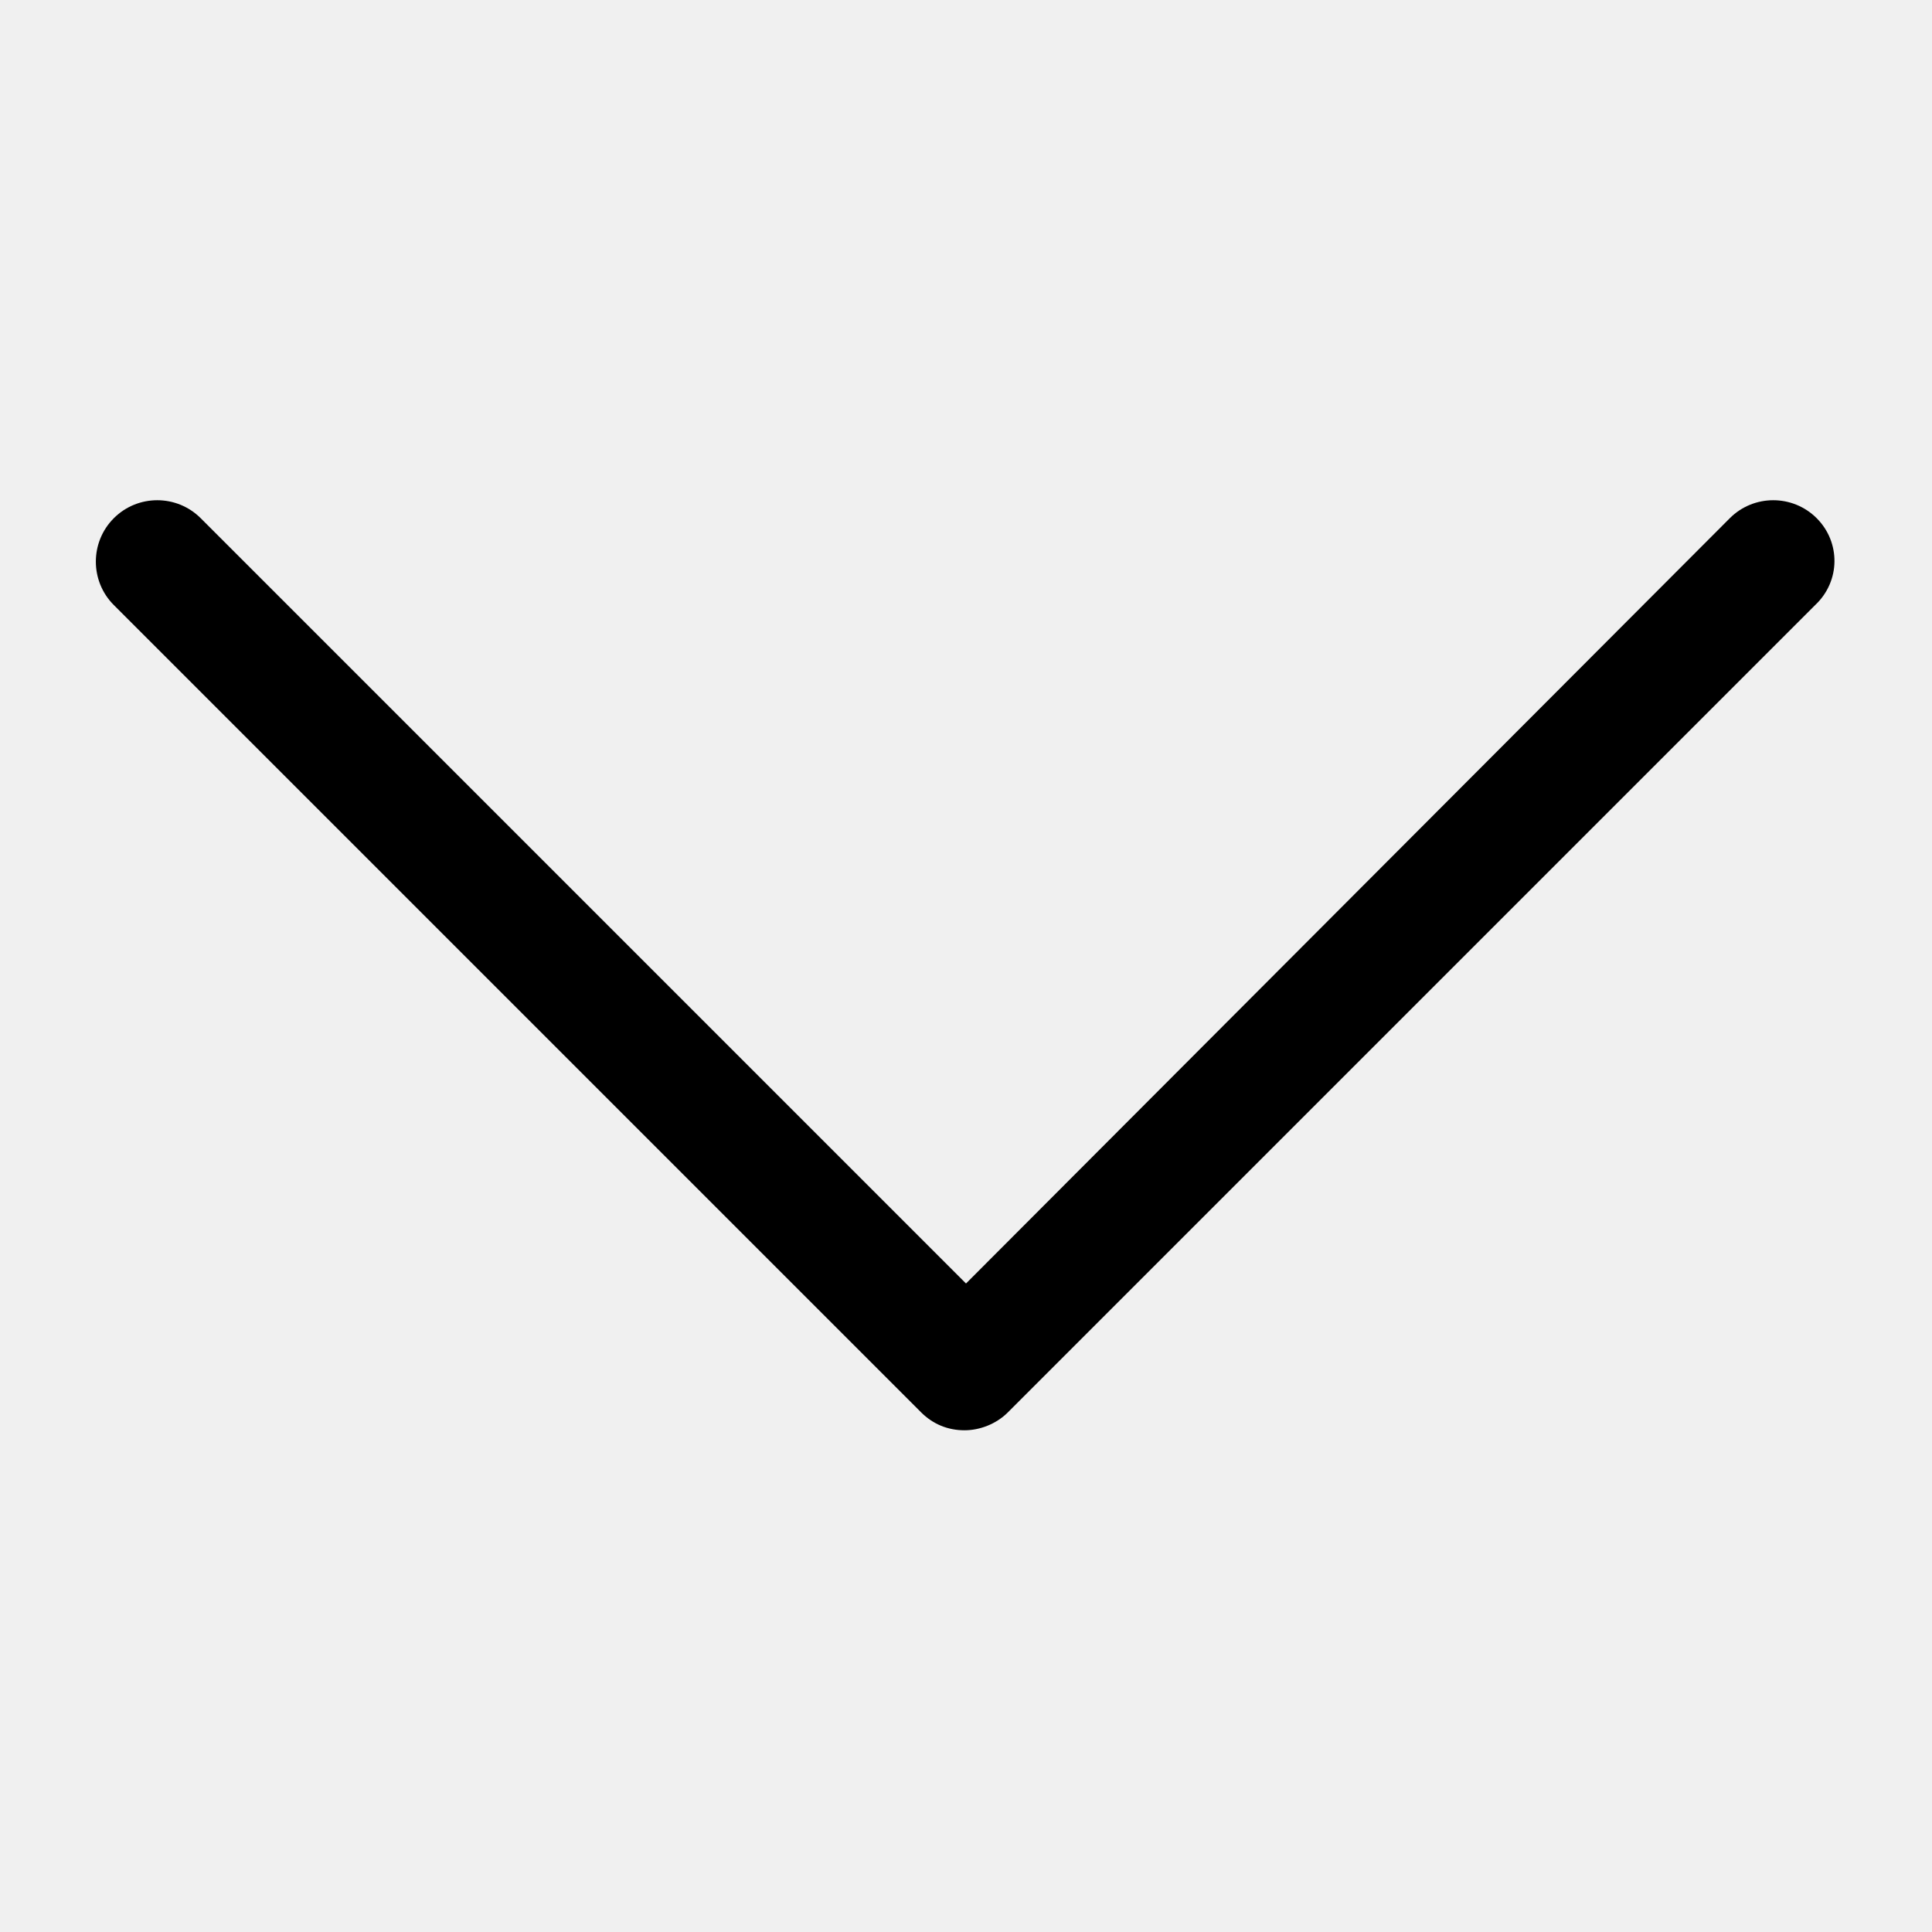
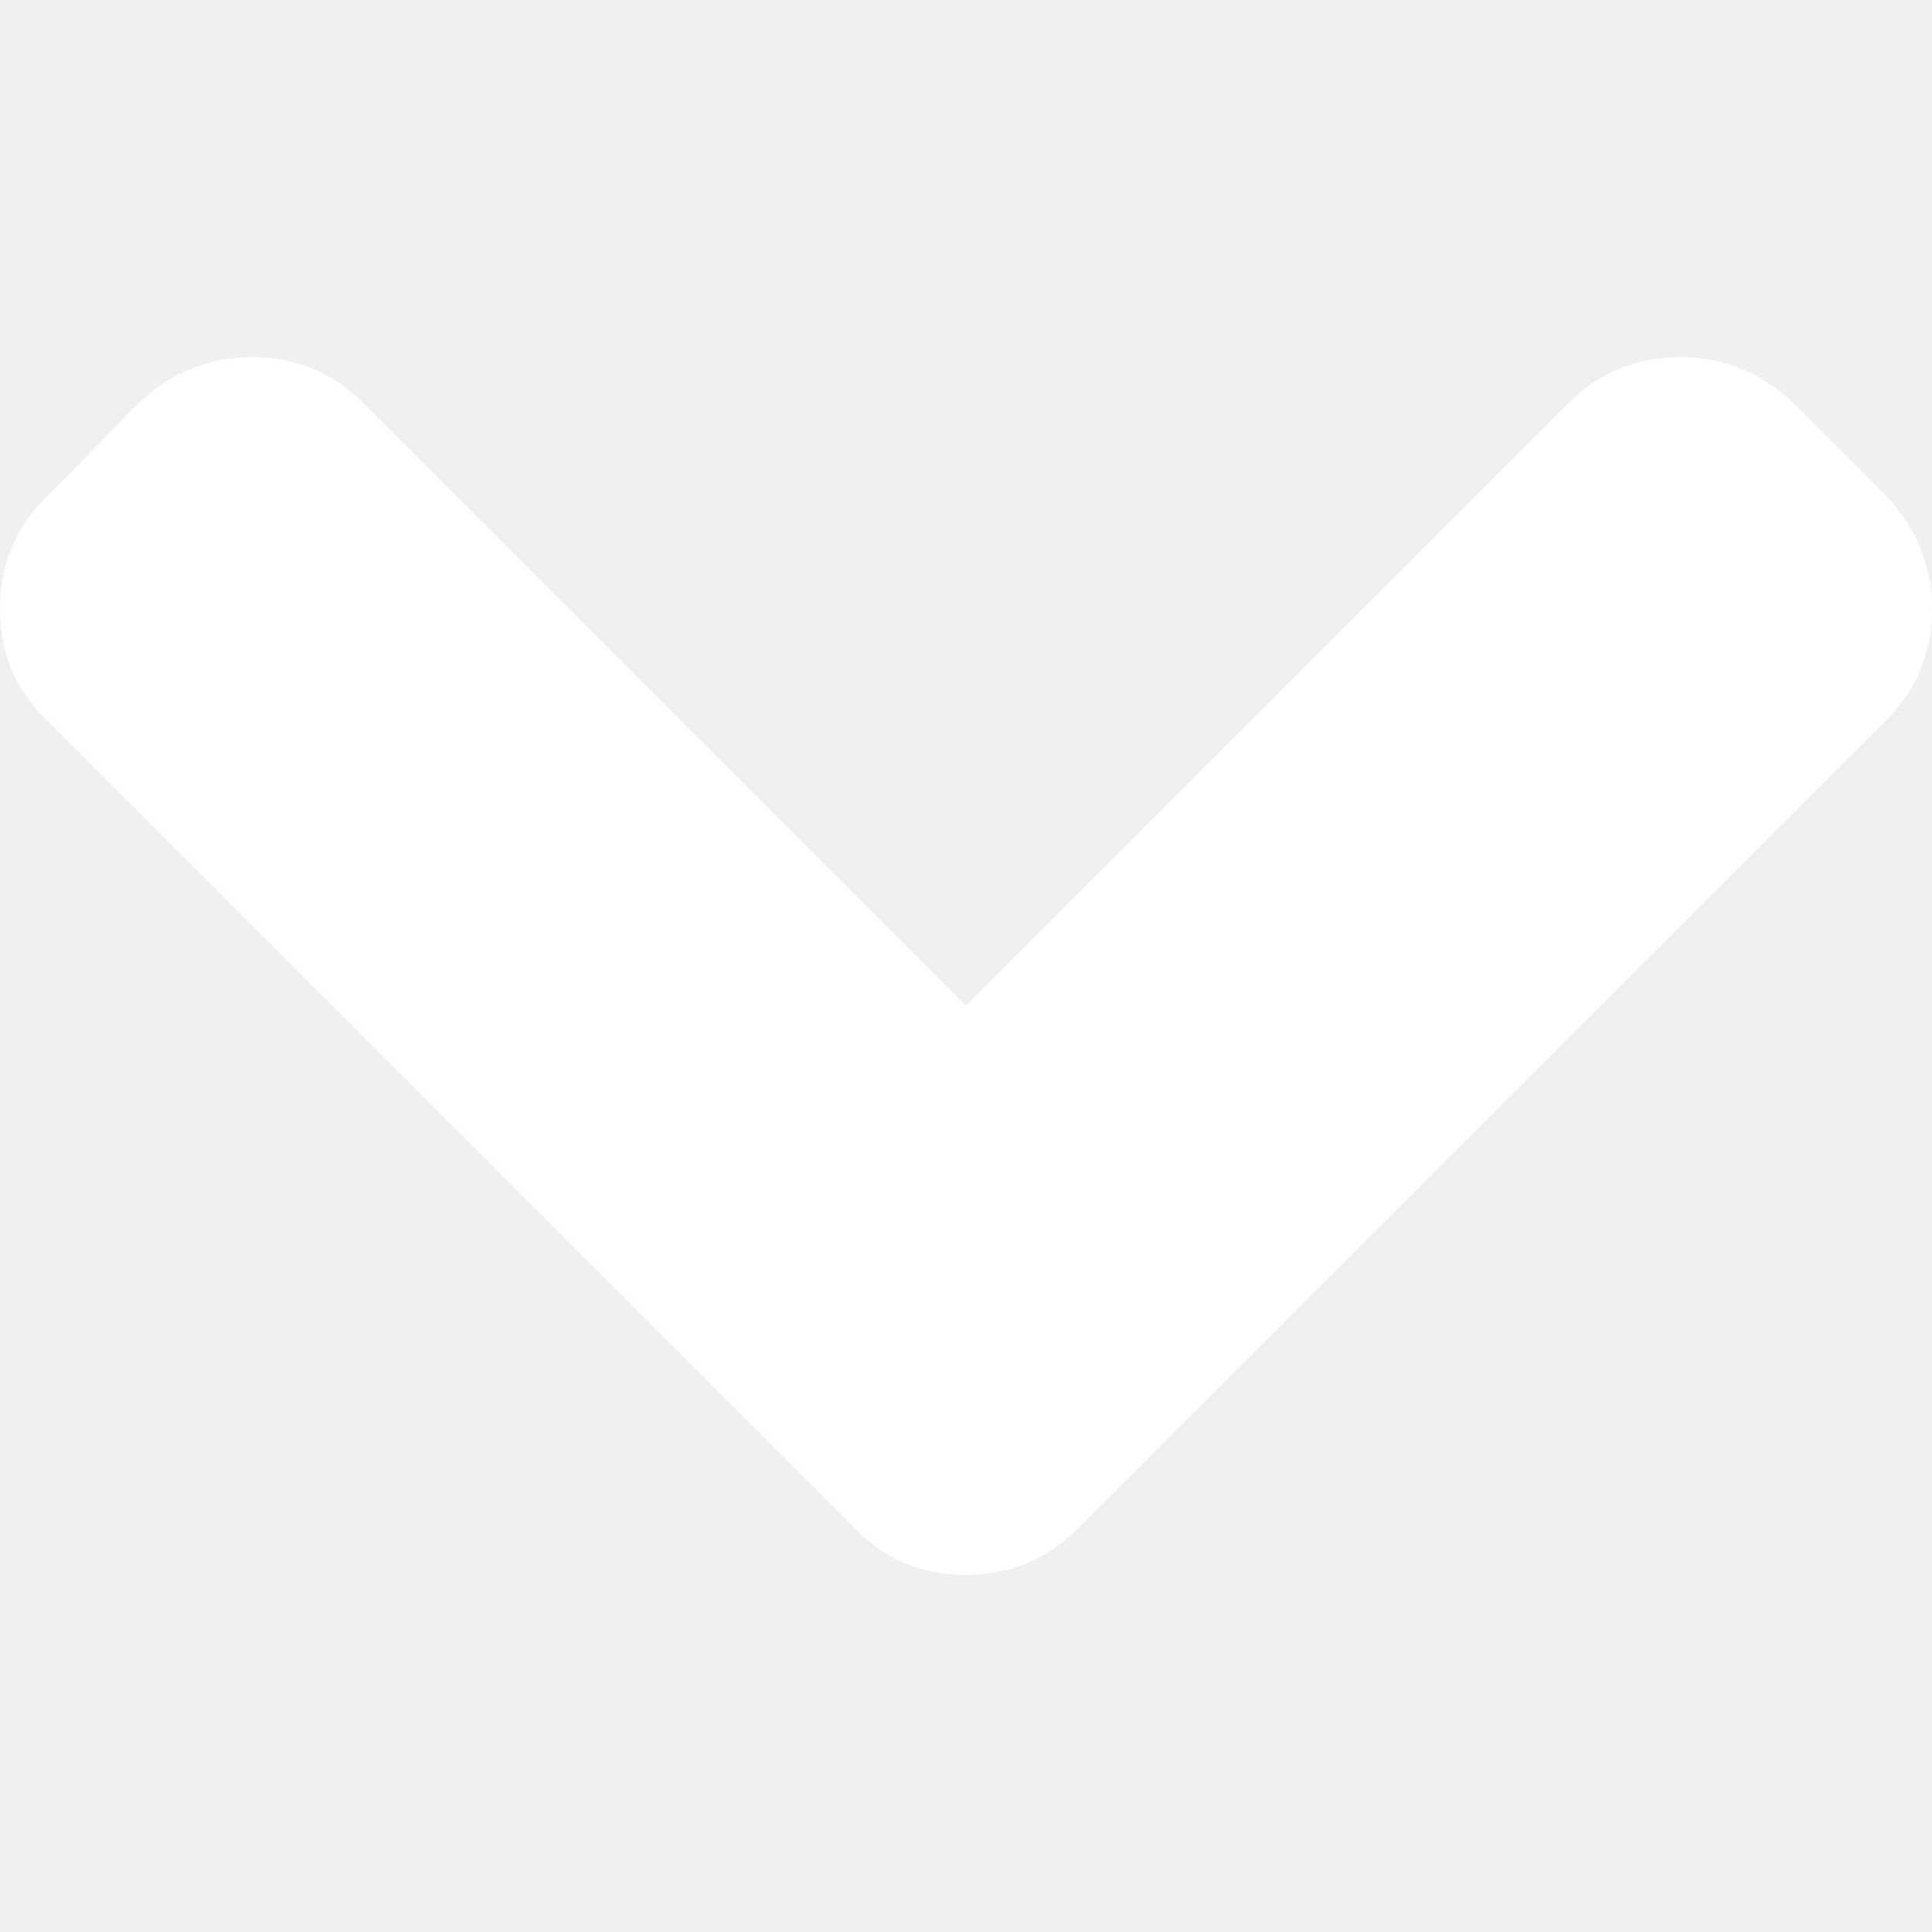
- <svg xmlns="http://www.w3.org/2000/svg" version="1.1" viewBox="0 0 129 129" enable-background="new 0 0 129 129">
+ <svg xmlns="http://www.w3.org/2000/svg" version="1.1" id="Capa_1" x="0px" y="0px" width="512px" height="512px" viewBox="0 0 444.819 444.819" style="enable-background:new 0 0 444.819 444.819;" xml:space="preserve">
  <g>
-     <path d="m121.3,34.6c-1.6-1.6-4.2-1.6-5.8,0l-51,51.1-51.1-51.1c-1.6-1.6-4.2-1.6-5.8,0-1.6,1.6-1.6,4.2 0,5.8l53.9,53.9c0.8,0.8 1.8,1.2 2.9,1.2 1,0 2.1-0.4 2.9-1.2l53.9-53.9c1.7-1.6 1.7-4.2 0.1-5.8z" />
+     <path d="M434.252,114.203l-21.409-21.416c-7.419-7.04-16.084-10.561-25.975-10.561c-10.095,0-18.657,3.521-25.7,10.561   L222.41,231.549L83.653,92.791c-7.042-7.04-15.606-10.561-25.697-10.561c-9.896,0-18.559,3.521-25.979,10.561l-21.128,21.416   C3.615,121.436,0,130.099,0,140.188c0,10.277,3.619,18.842,10.848,25.693l185.864,185.865c6.855,7.23,15.416,10.848,25.697,10.848   c10.088,0,18.75-3.617,25.977-10.848l185.865-185.865c7.043-7.044,10.567-15.608,10.567-25.693   C444.819,130.287,441.295,121.629,434.252,114.203z" fill="#FFFFFF" />
  </g>
+   <g>
+ </g>
+   <g>
+ </g>
+   <g>
+ </g>
+   <g>
+ </g>
+   <g>
+ </g>
+   <g>
+ </g>
+   <g>
+ </g>
+   <g>
+ </g>
+   <g>
+ </g>
+   <g>
+ </g>
+   <g>
+ </g>
+   <g>
+ </g>
+   <g>
+ </g>
+   <g>
+ </g>
+   <g>
+ </g>
</svg>
